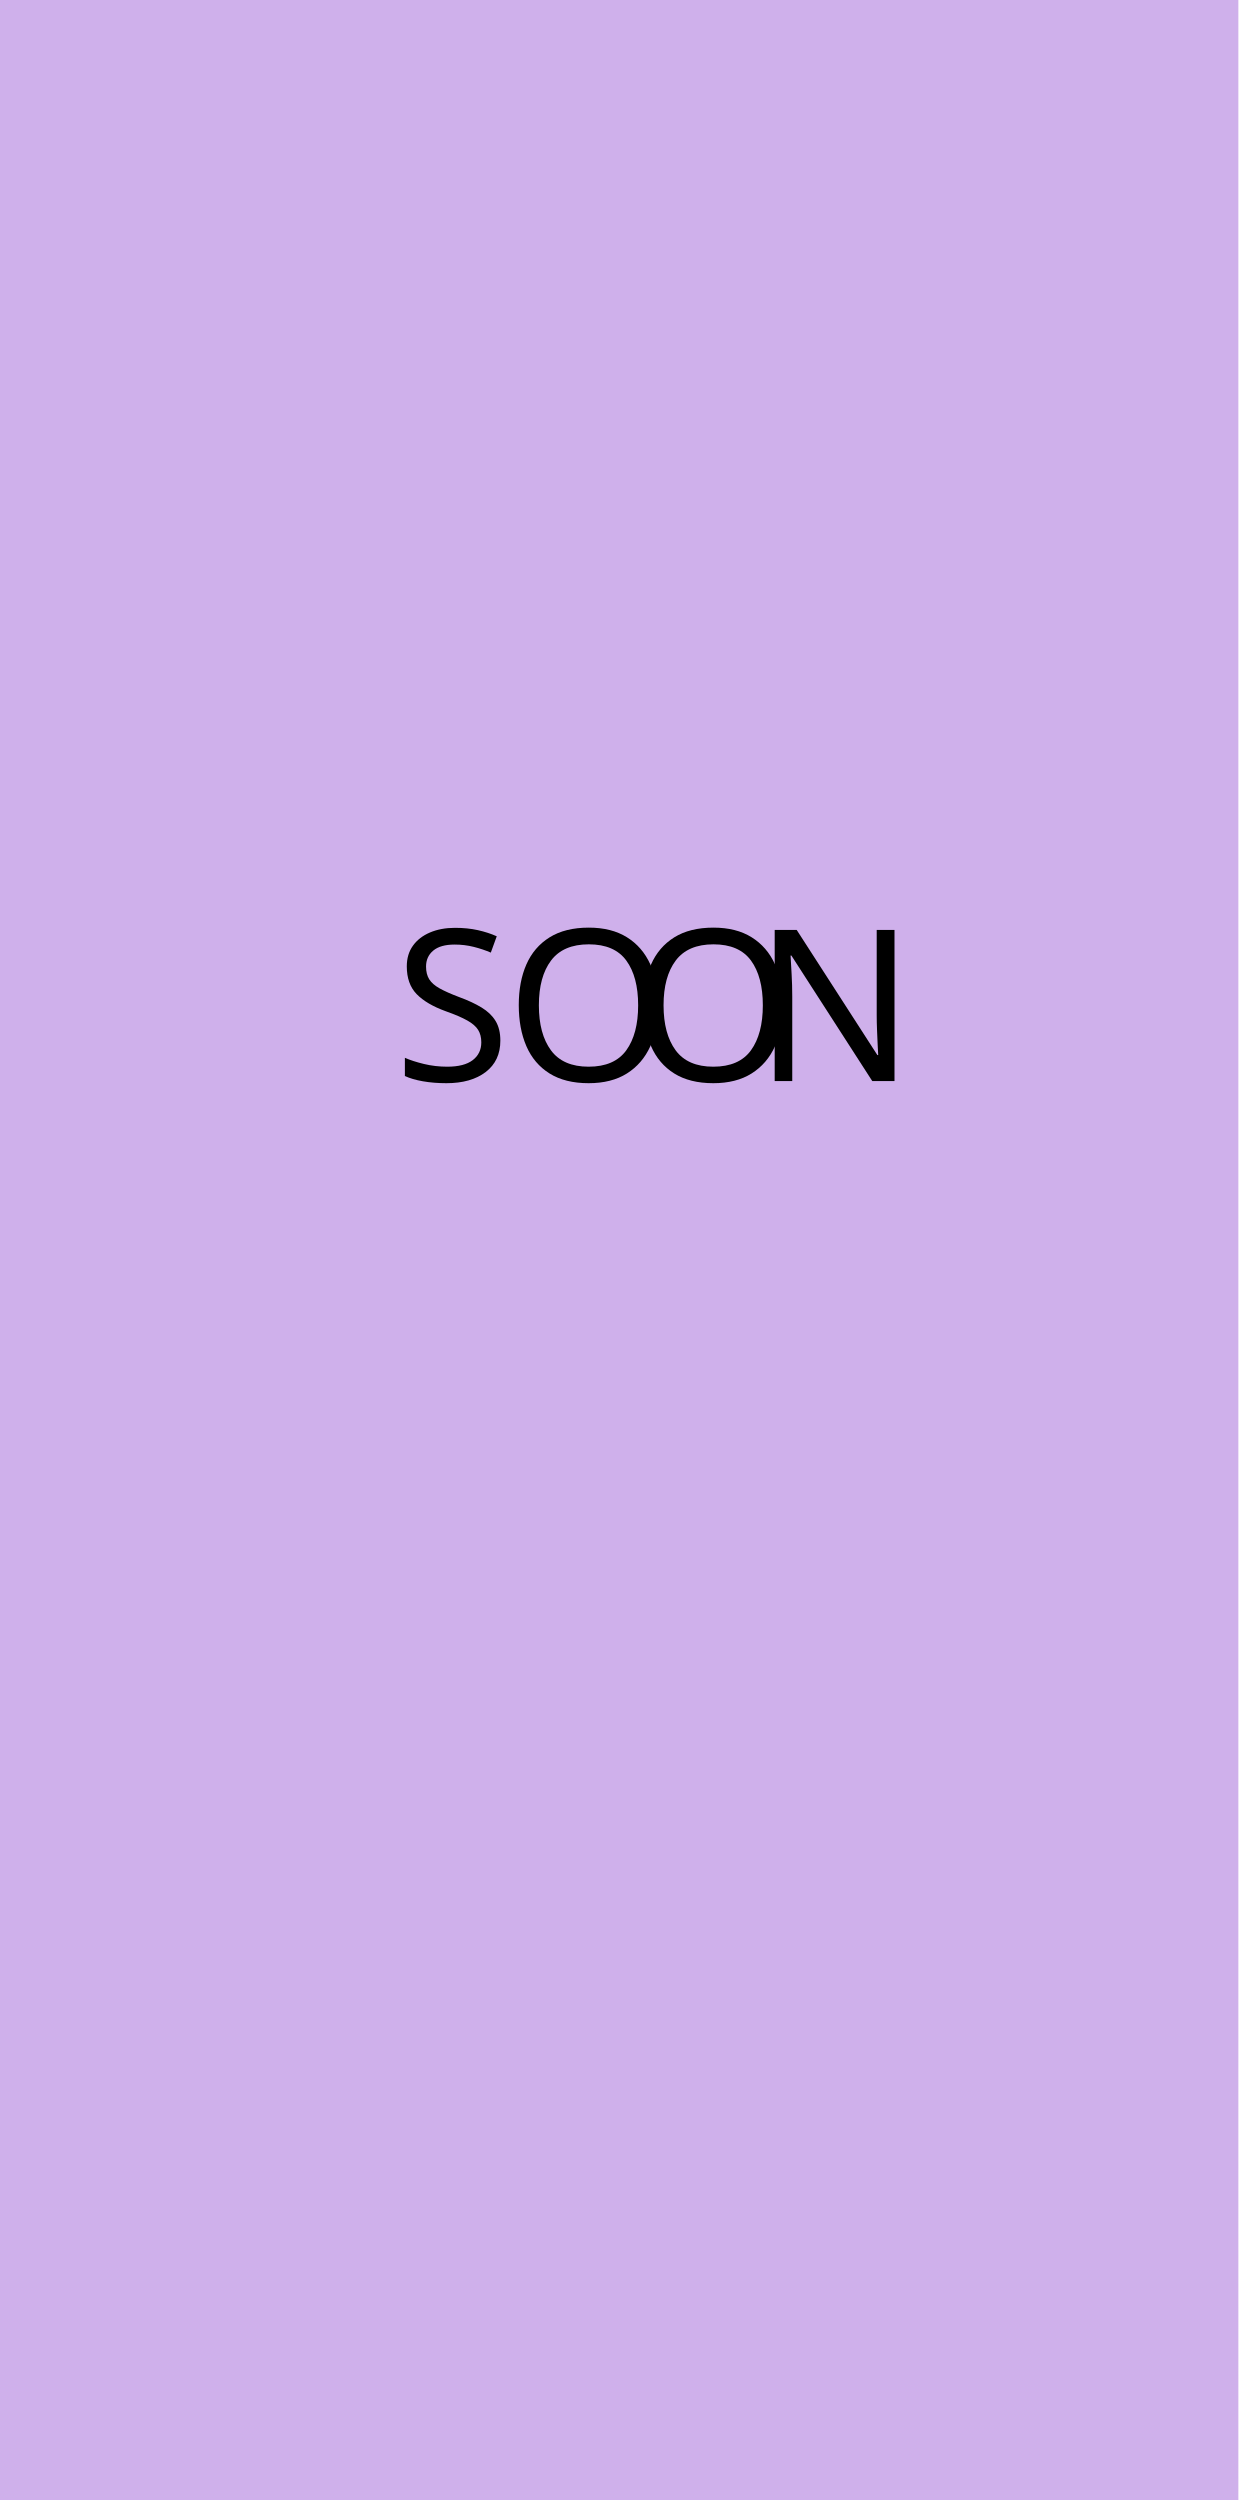
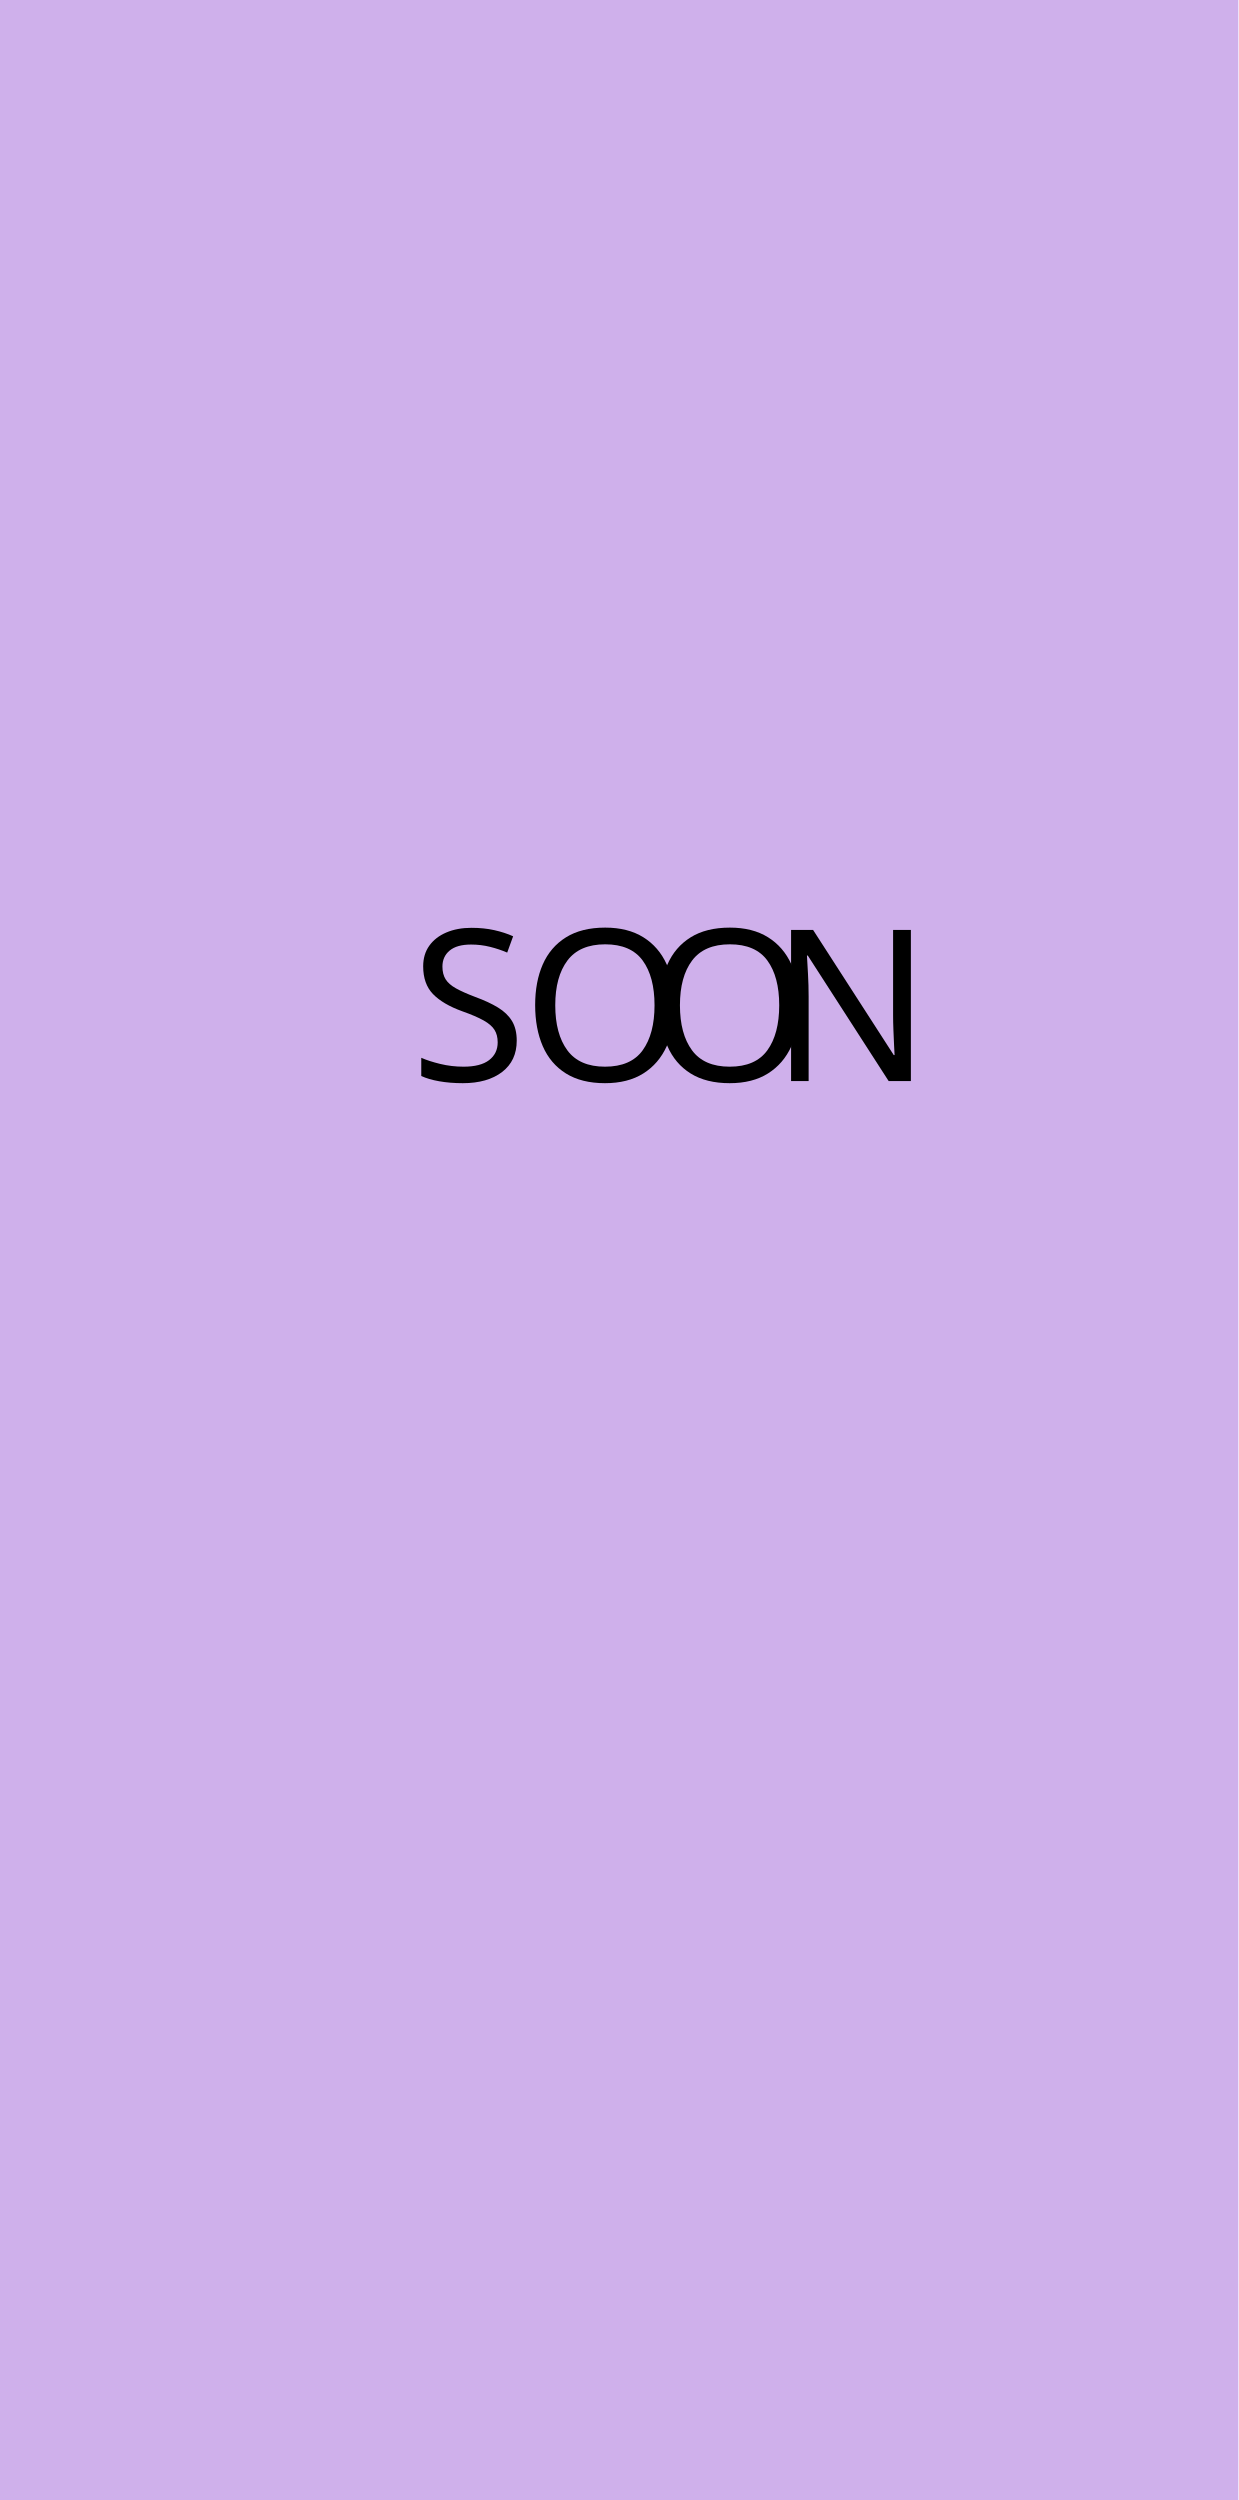
<svg xmlns="http://www.w3.org/2000/svg" id="CONTENT" viewBox="0 0 1025 2069.27">
  <defs>
-     <style>.cls-1{fill:#cfb0eb;}.cls-2{font-size:175.21px;font-family:BOOTLE;}.cls-3{letter-spacing:0.11em;}.cls-4{letter-spacing:0.12em;}.cls-5{letter-spacing:0.12em;}</style>
+     <style>.cls-1{fill:#cfb0eb;}.cls-2{font-size:175.21px;font-family:BOOTLE;}.cls-3{letter-spacing:0.11em;}.cls-4{letter-spacing:0.13em;}.cls-5{letter-spacing:0.12em;}</style>
  </defs>
-   <g id="MEDIUM">
+   <g id="NEW_MEDIUM" data-name="NEW MEDIUM">
    <g id="CLOUDSFALL_MEDIUM">
-       <g id="CLOUDSFALL_MEDIUM-2" data-name="CLOUDSFALL_MEDIUM">
+       <g id="CLOUDSFALL_SOON_MEDIUM">
        <rect id="FOND" class="cls-1" width="1025" height="2069.27" />
-         <text class="cls-2" transform="translate(326.19 894.82)">
+         <text class="cls-2" transform="translate(339.75 894.81)">
          <tspan class="cls-3">S</tspan>
          <tspan class="cls-4" x="92.51" y="0">O</tspan>
          <tspan class="cls-5" x="195.71" y="0">O</tspan>
          <tspan x="298.03" y="0">N</tspan>
        </text>
      </g>
    </g>
  </g>
</svg>
